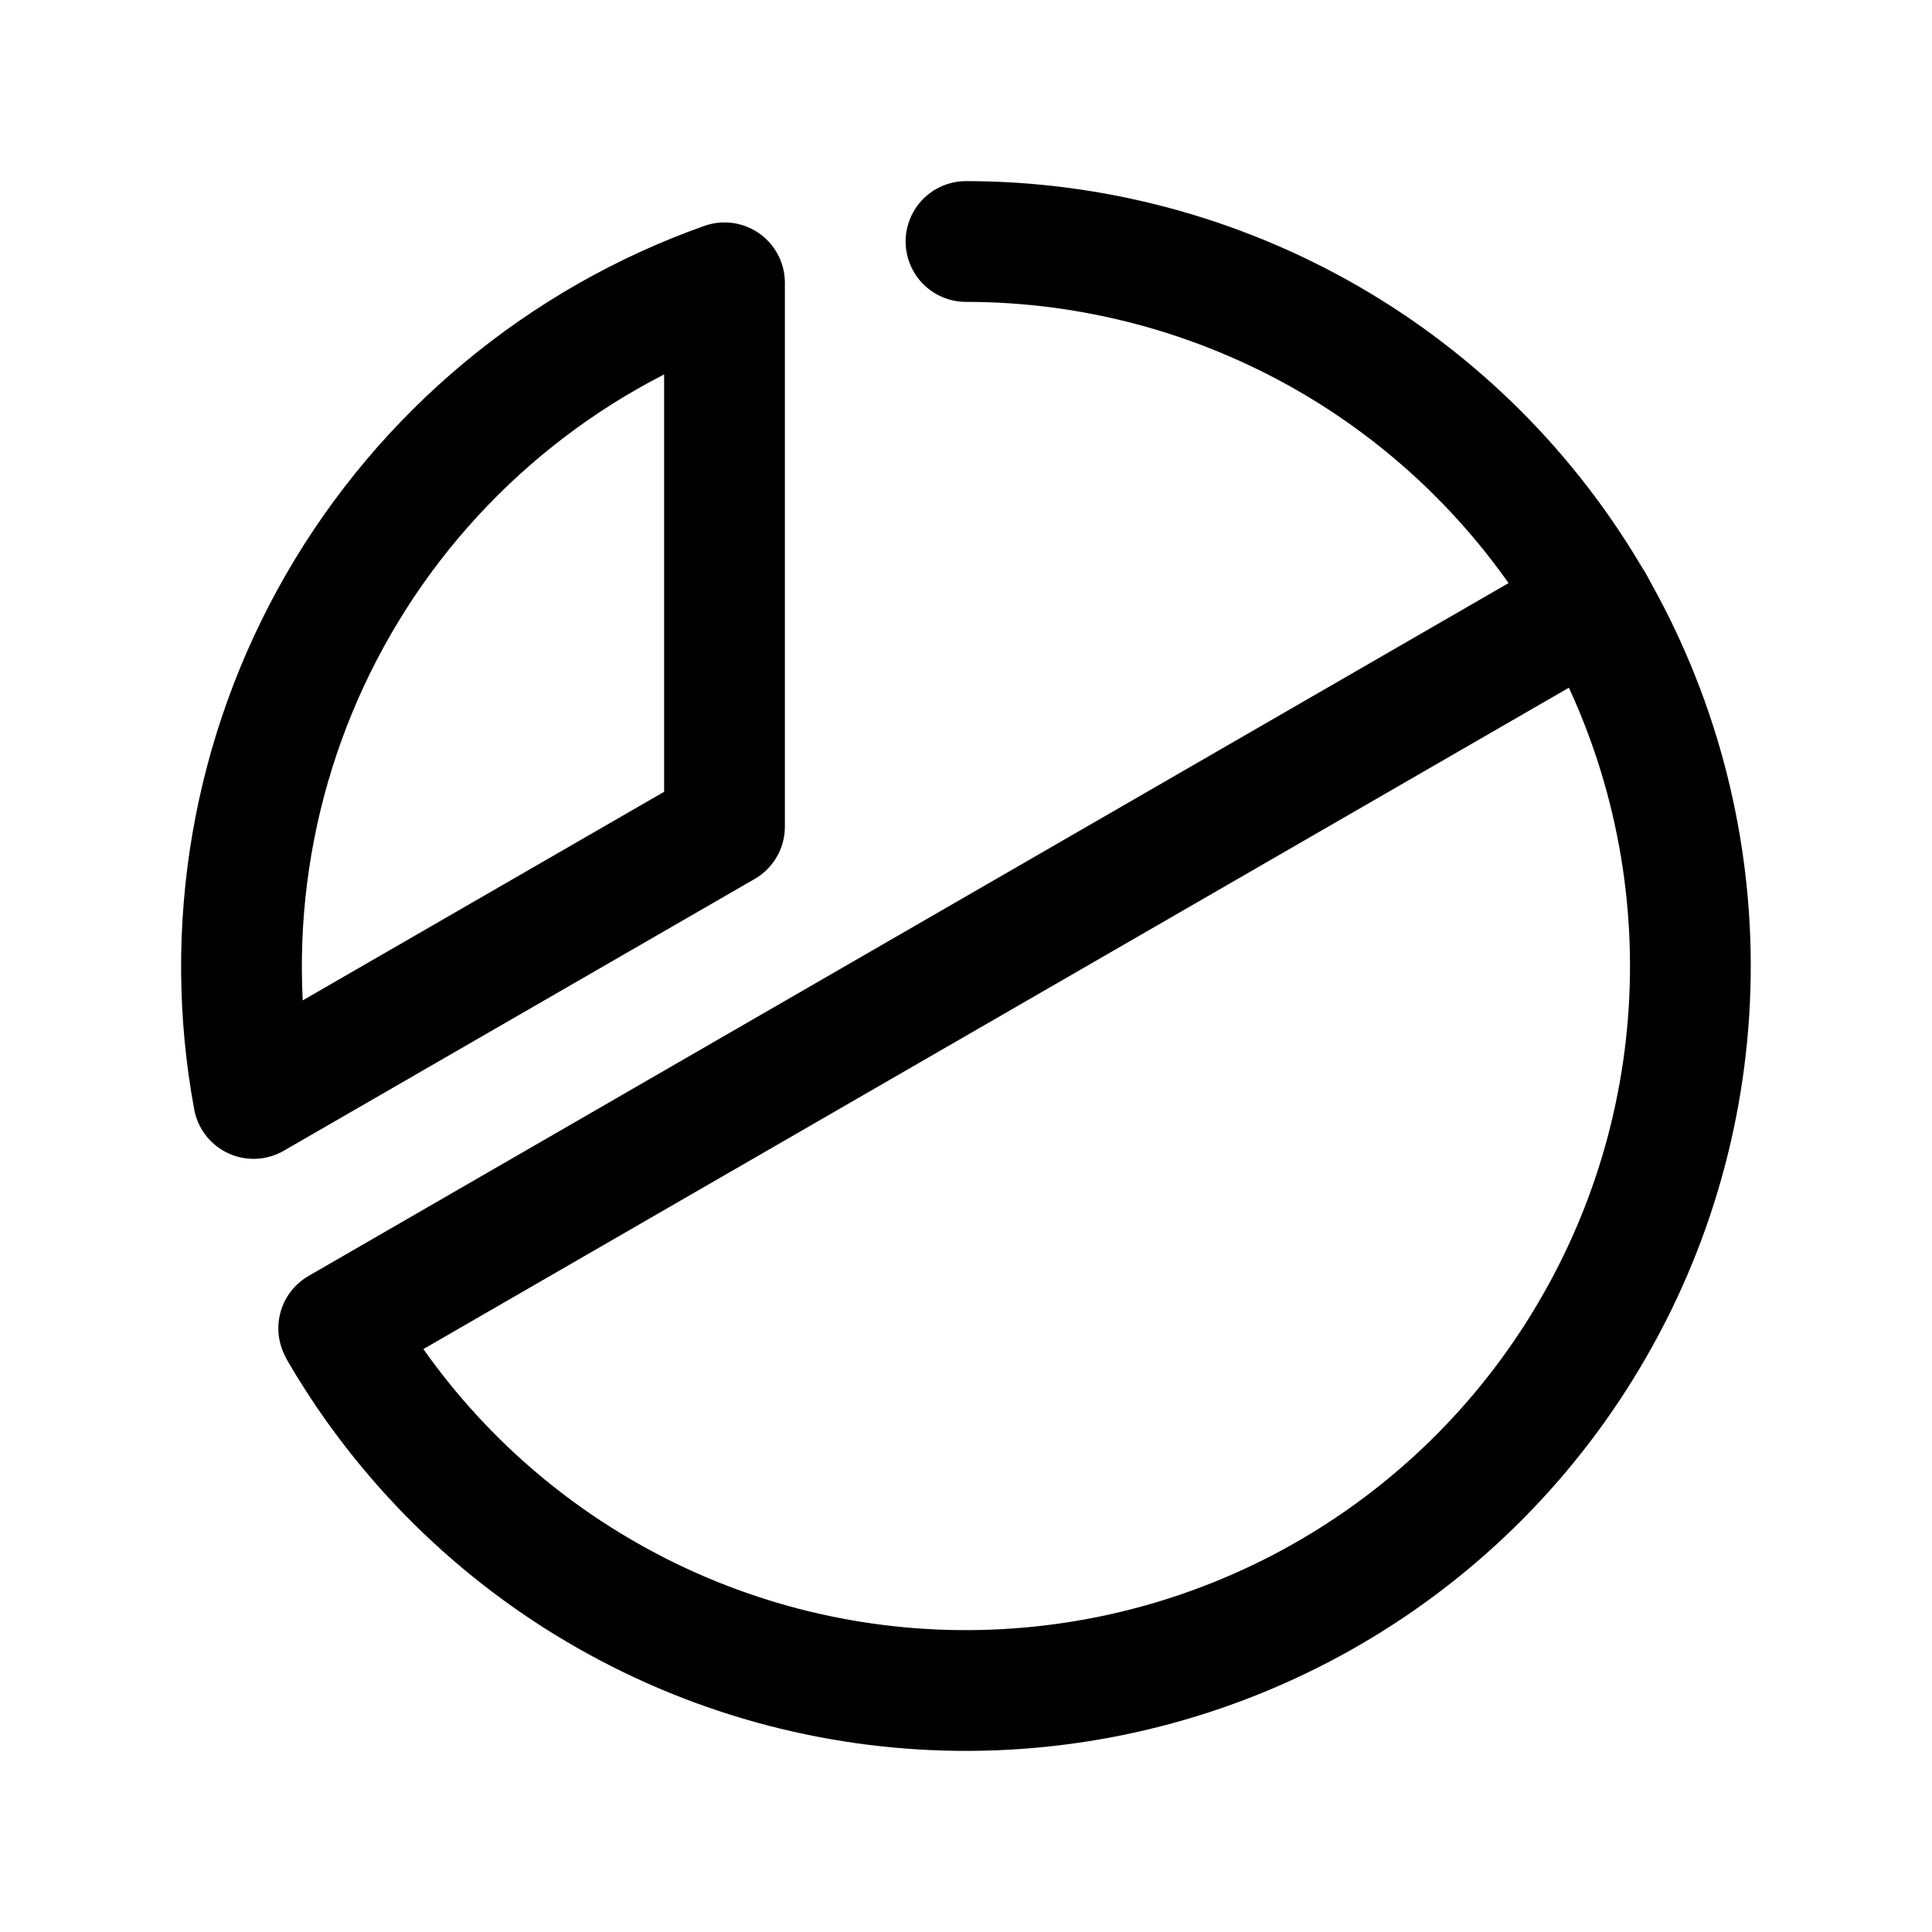
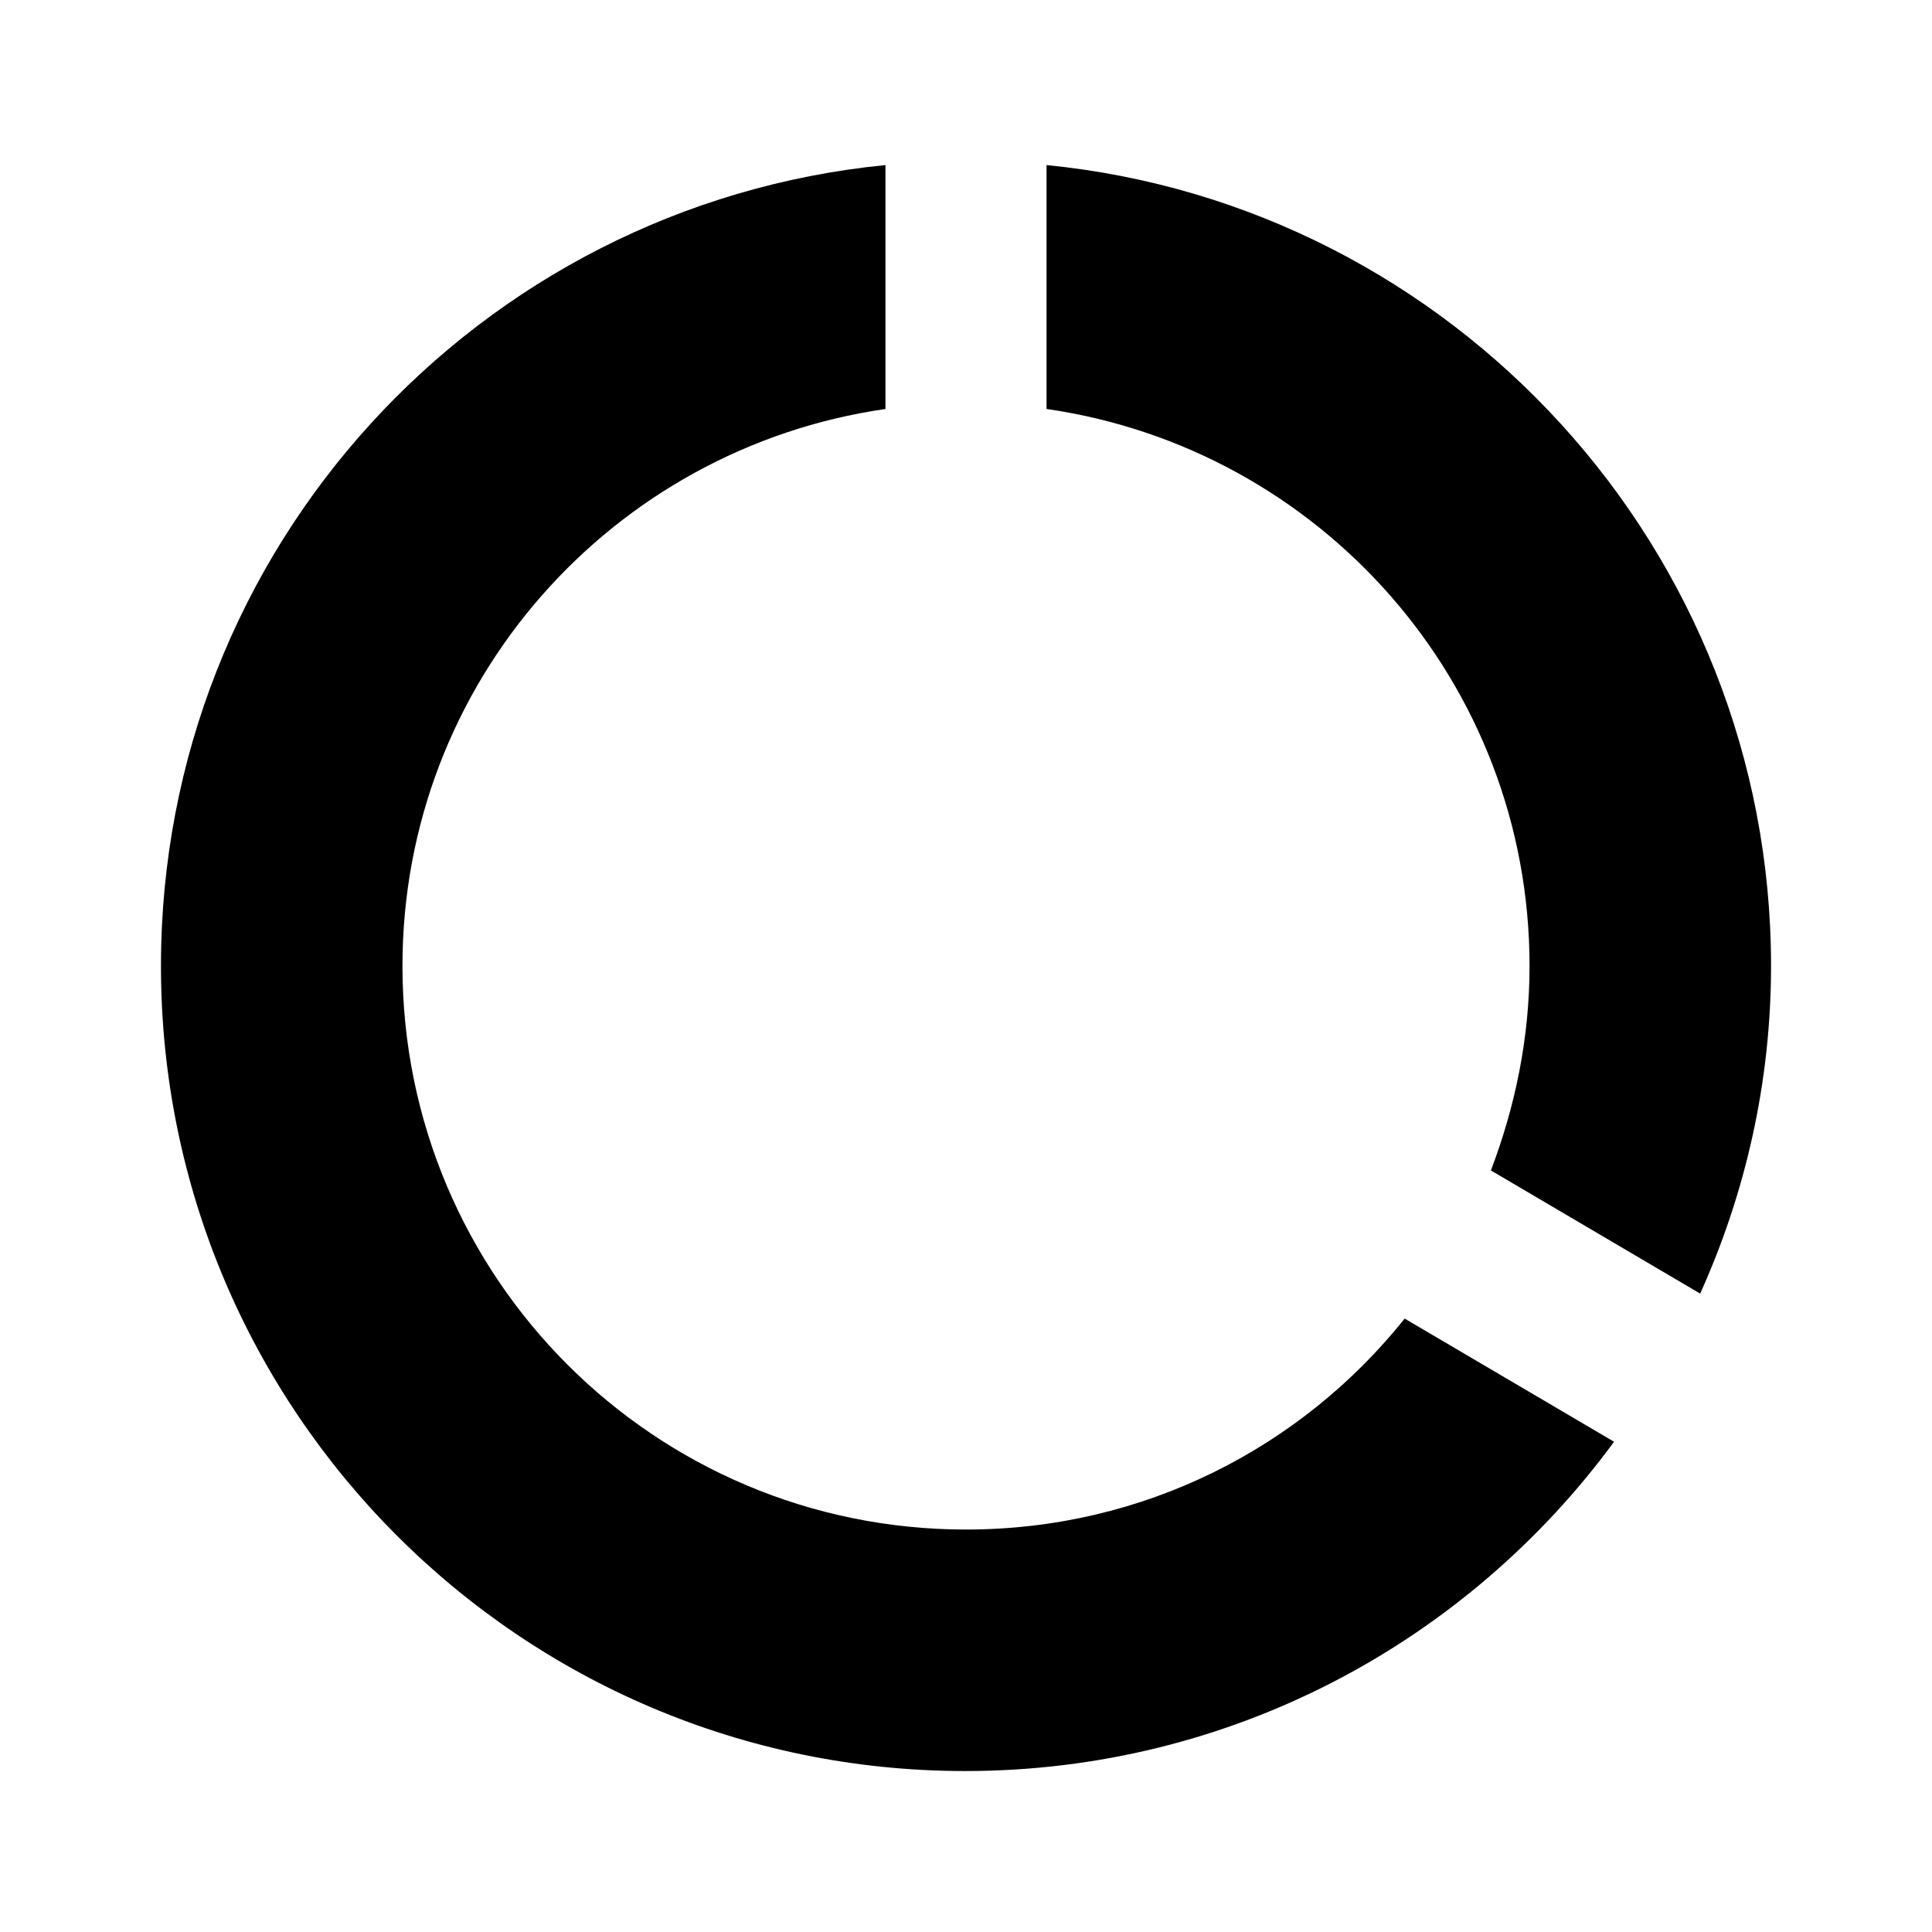
<svg xmlns="http://www.w3.org/2000/svg" width="16" height="16" viewBox="0 0 16 16" fill="none">
-   <path d="M8 8V2" fill="#1C0732" stroke-linecap="round" stroke-linejoin="round" />
-   <path d="M13.197 5L2.805 11" stroke="black" stroke-linecap="round" stroke-linejoin="round" />
-   <path d="M2.1 9.097C1.84 7.691 2.09 6.239 2.805 5.001C3.52 3.763 4.653 2.82 6 2.342V6.846L2.1 9.097Z" stroke="black" stroke-linecap="round" stroke-linejoin="round" />
-   <path d="M8 2C9.051 2 10.084 2.277 10.995 2.801C11.906 3.326 12.663 4.081 13.19 4.991C13.717 5.9 13.996 6.932 13.999 7.983C14.002 9.035 13.729 10.068 13.206 10.98C12.684 11.893 11.932 12.652 11.024 13.182C10.116 13.712 9.085 13.994 8.033 14C6.982 14.006 5.948 13.736 5.034 13.216C4.12 12.697 3.359 11.946 2.826 11.04" stroke="black" stroke-linecap="round" stroke-linejoin="round" />
+   <path d="M8.667 1.367V3.387C10.927 3.713 12.667 5.647 12.667 8C12.667 8.6 12.547 9.167 12.347 9.693L14.08 10.713C14.453 9.887 14.667 8.967 14.667 8C14.667 4.547 12.033 1.7 8.667 1.367ZM8 12.667C5.42 12.667 3.333 10.58 3.333 8C3.333 5.647 5.073 3.713 7.333 3.387V1.367C3.96 1.7 1.333 4.54 1.333 8C1.333 11.68 4.313 14.667 7.993 14.667C10.2 14.667 12.153 13.593 13.367 11.94L11.633 10.92C10.78 11.987 9.473 12.667 8 12.667Z" fill="black" />
</svg>
